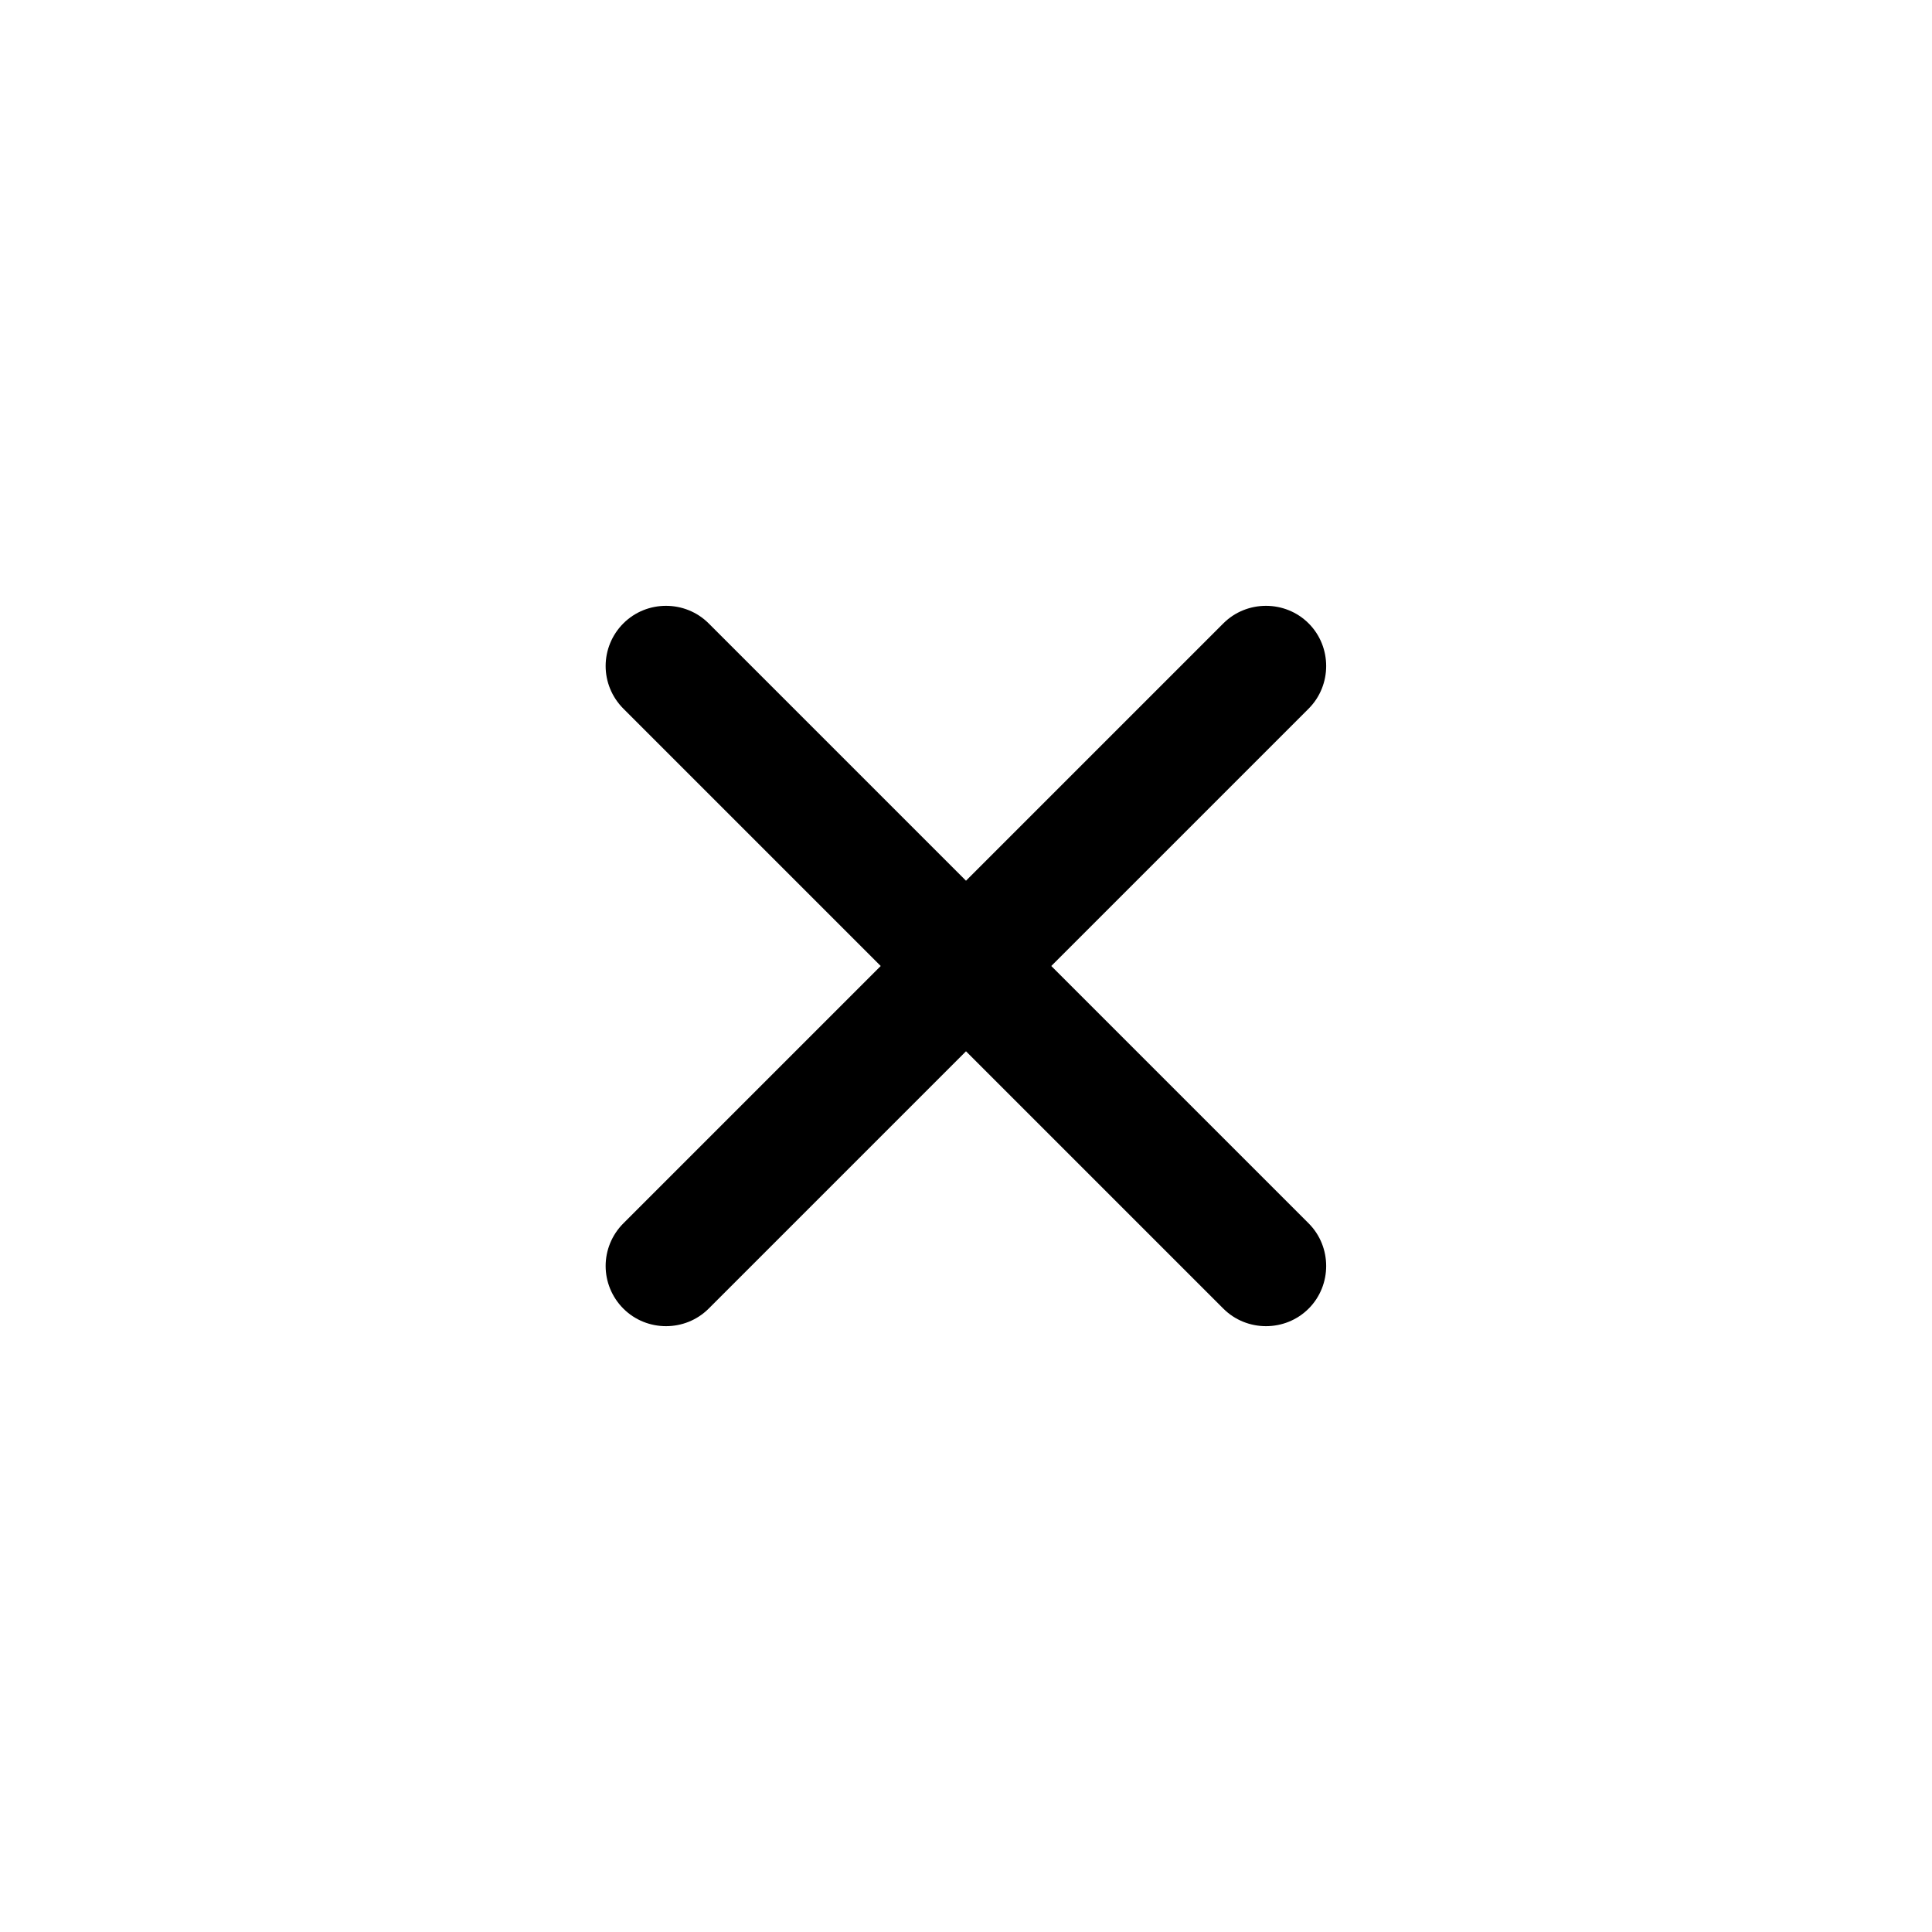
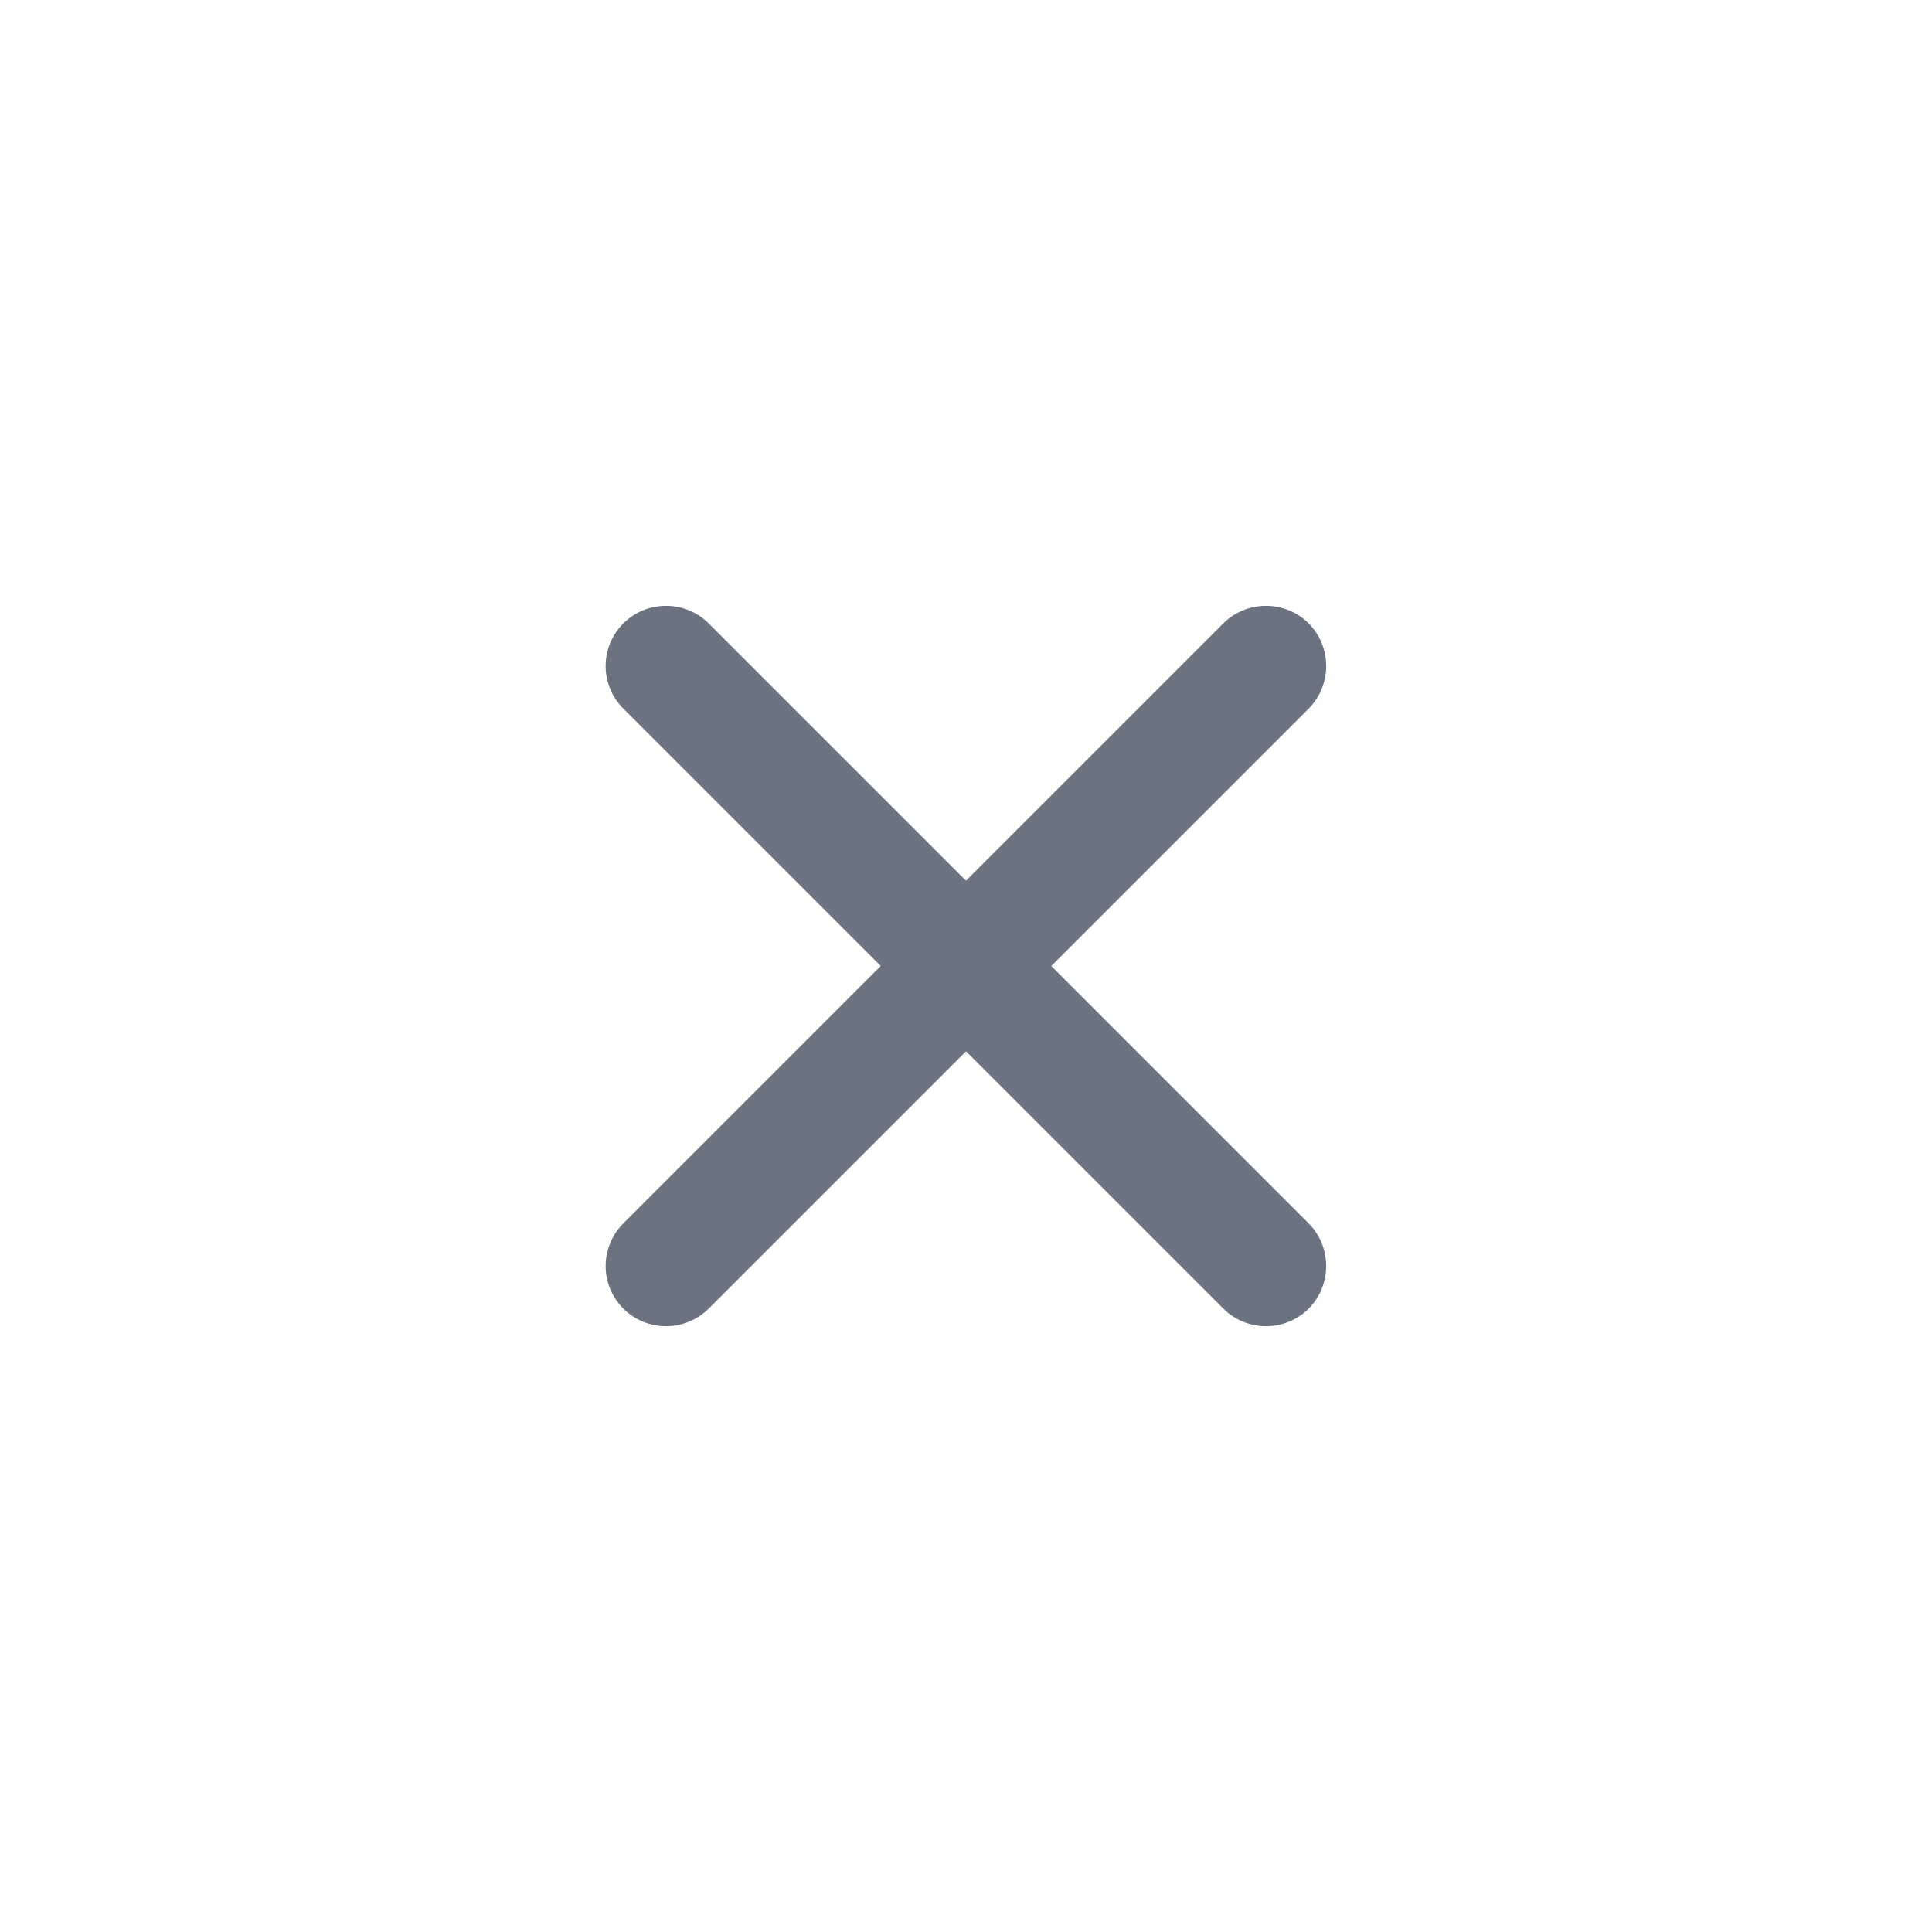
<svg xmlns="http://www.w3.org/2000/svg" viewBox="0 0 512 512">
-   <path d="M278.6 256l68.2-68.2c6.2-6.2 6.2-16.4 0-22.6-6.2-6.2-16.4-6.2-22.6 0L256 233.4l-68.2-68.2c-6.2-6.2-16.4-6.2-22.6 0-3.1 3.1-4.7 7.2-4.7 11.3 0 4.1 1.6 8.2 4.7 11.3l68.2 68.2-68.2 68.2c-3.1 3.1-4.7 7.2-4.7 11.3 0 4.1 1.6 8.2 4.7 11.3 6.2 6.2 16.4 6.2 22.6 0l68.2-68.2 68.2 68.2c6.2 6.2 16.4 6.2 22.6 0 6.2-6.2 6.2-16.4 0-22.6L278.6 256z" />
+   <path d="M278.6 256l68.2-68.2c6.2-6.2 6.2-16.4 0-22.6-6.2-6.2-16.4-6.2-22.6 0L256 233.4l-68.2-68.2c-6.2-6.2-16.4-6.2-22.6 0-3.1 3.1-4.7 7.2-4.7 11.3 0 4.1 1.6 8.2 4.7 11.3l68.2 68.2-68.2 68.2c-3.1 3.1-4.7 7.2-4.7 11.3 0 4.1 1.6 8.2 4.7 11.3 6.2 6.2 16.4 6.2 22.6 0l68.2-68.2 68.2 68.2c6.2 6.2 16.4 6.2 22.6 0 6.2-6.2 6.2-16.4 0-22.6L278.6 256z" fill="#6B7280" />
</svg>
